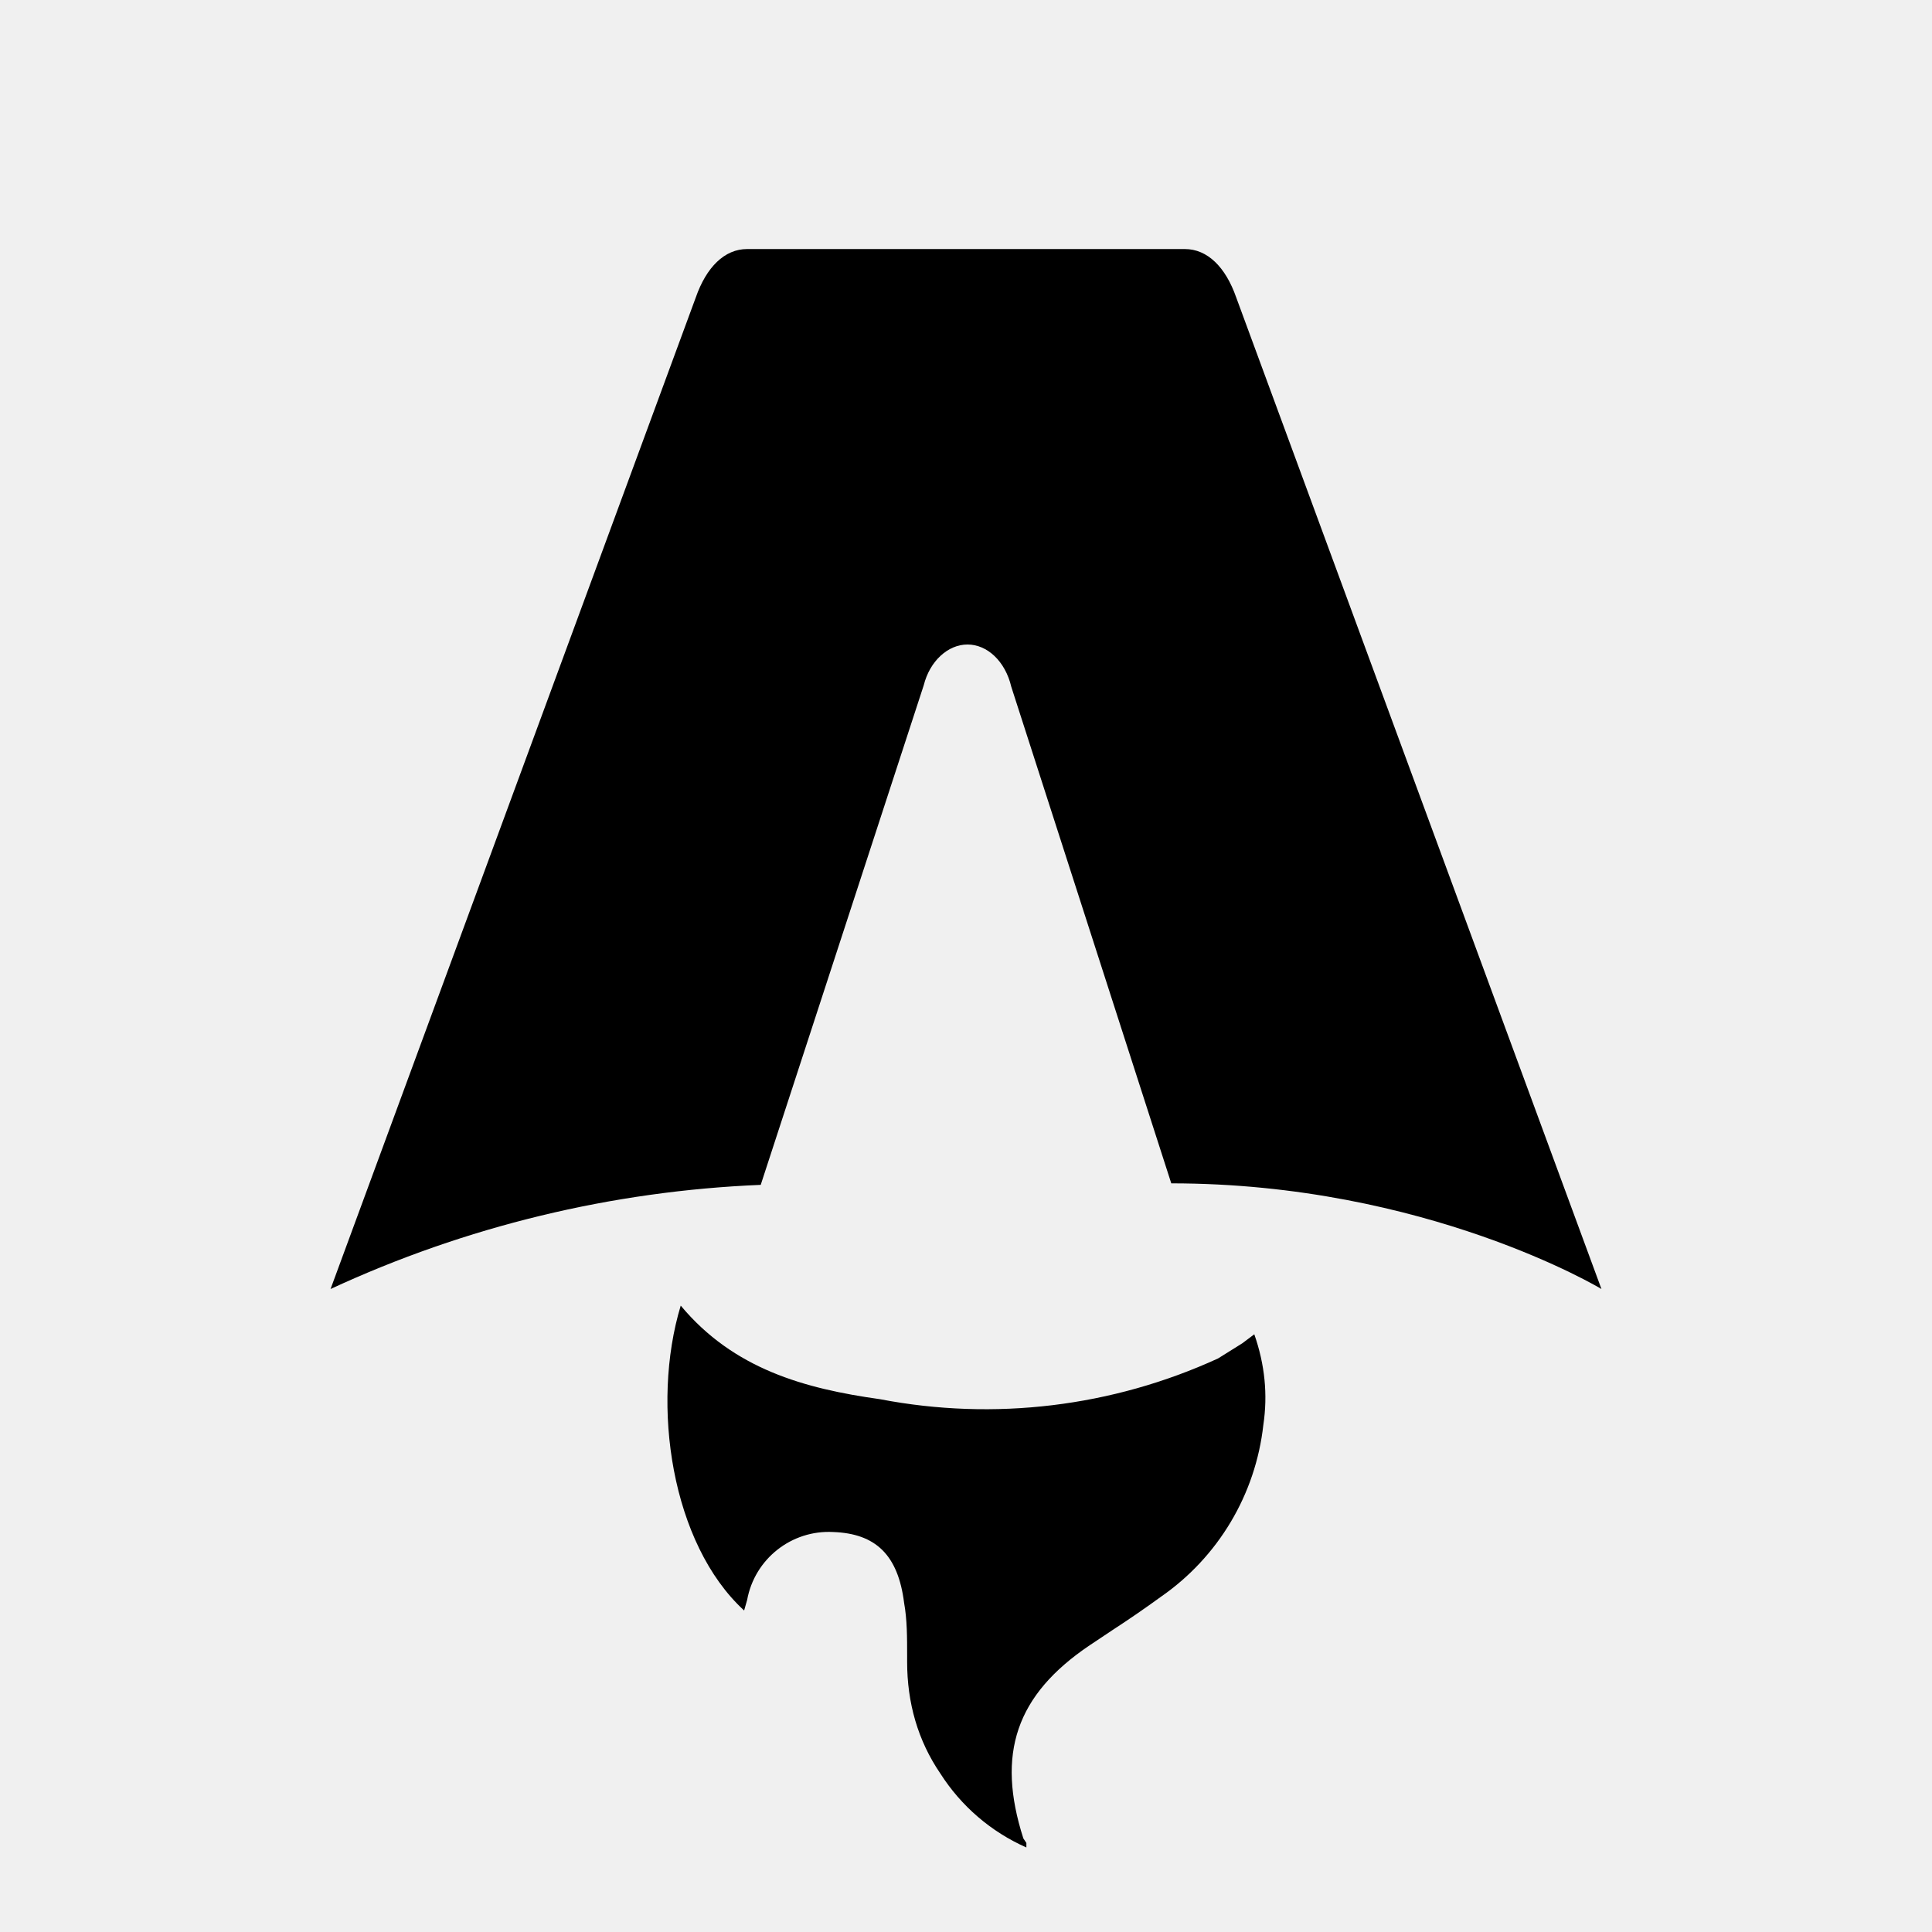
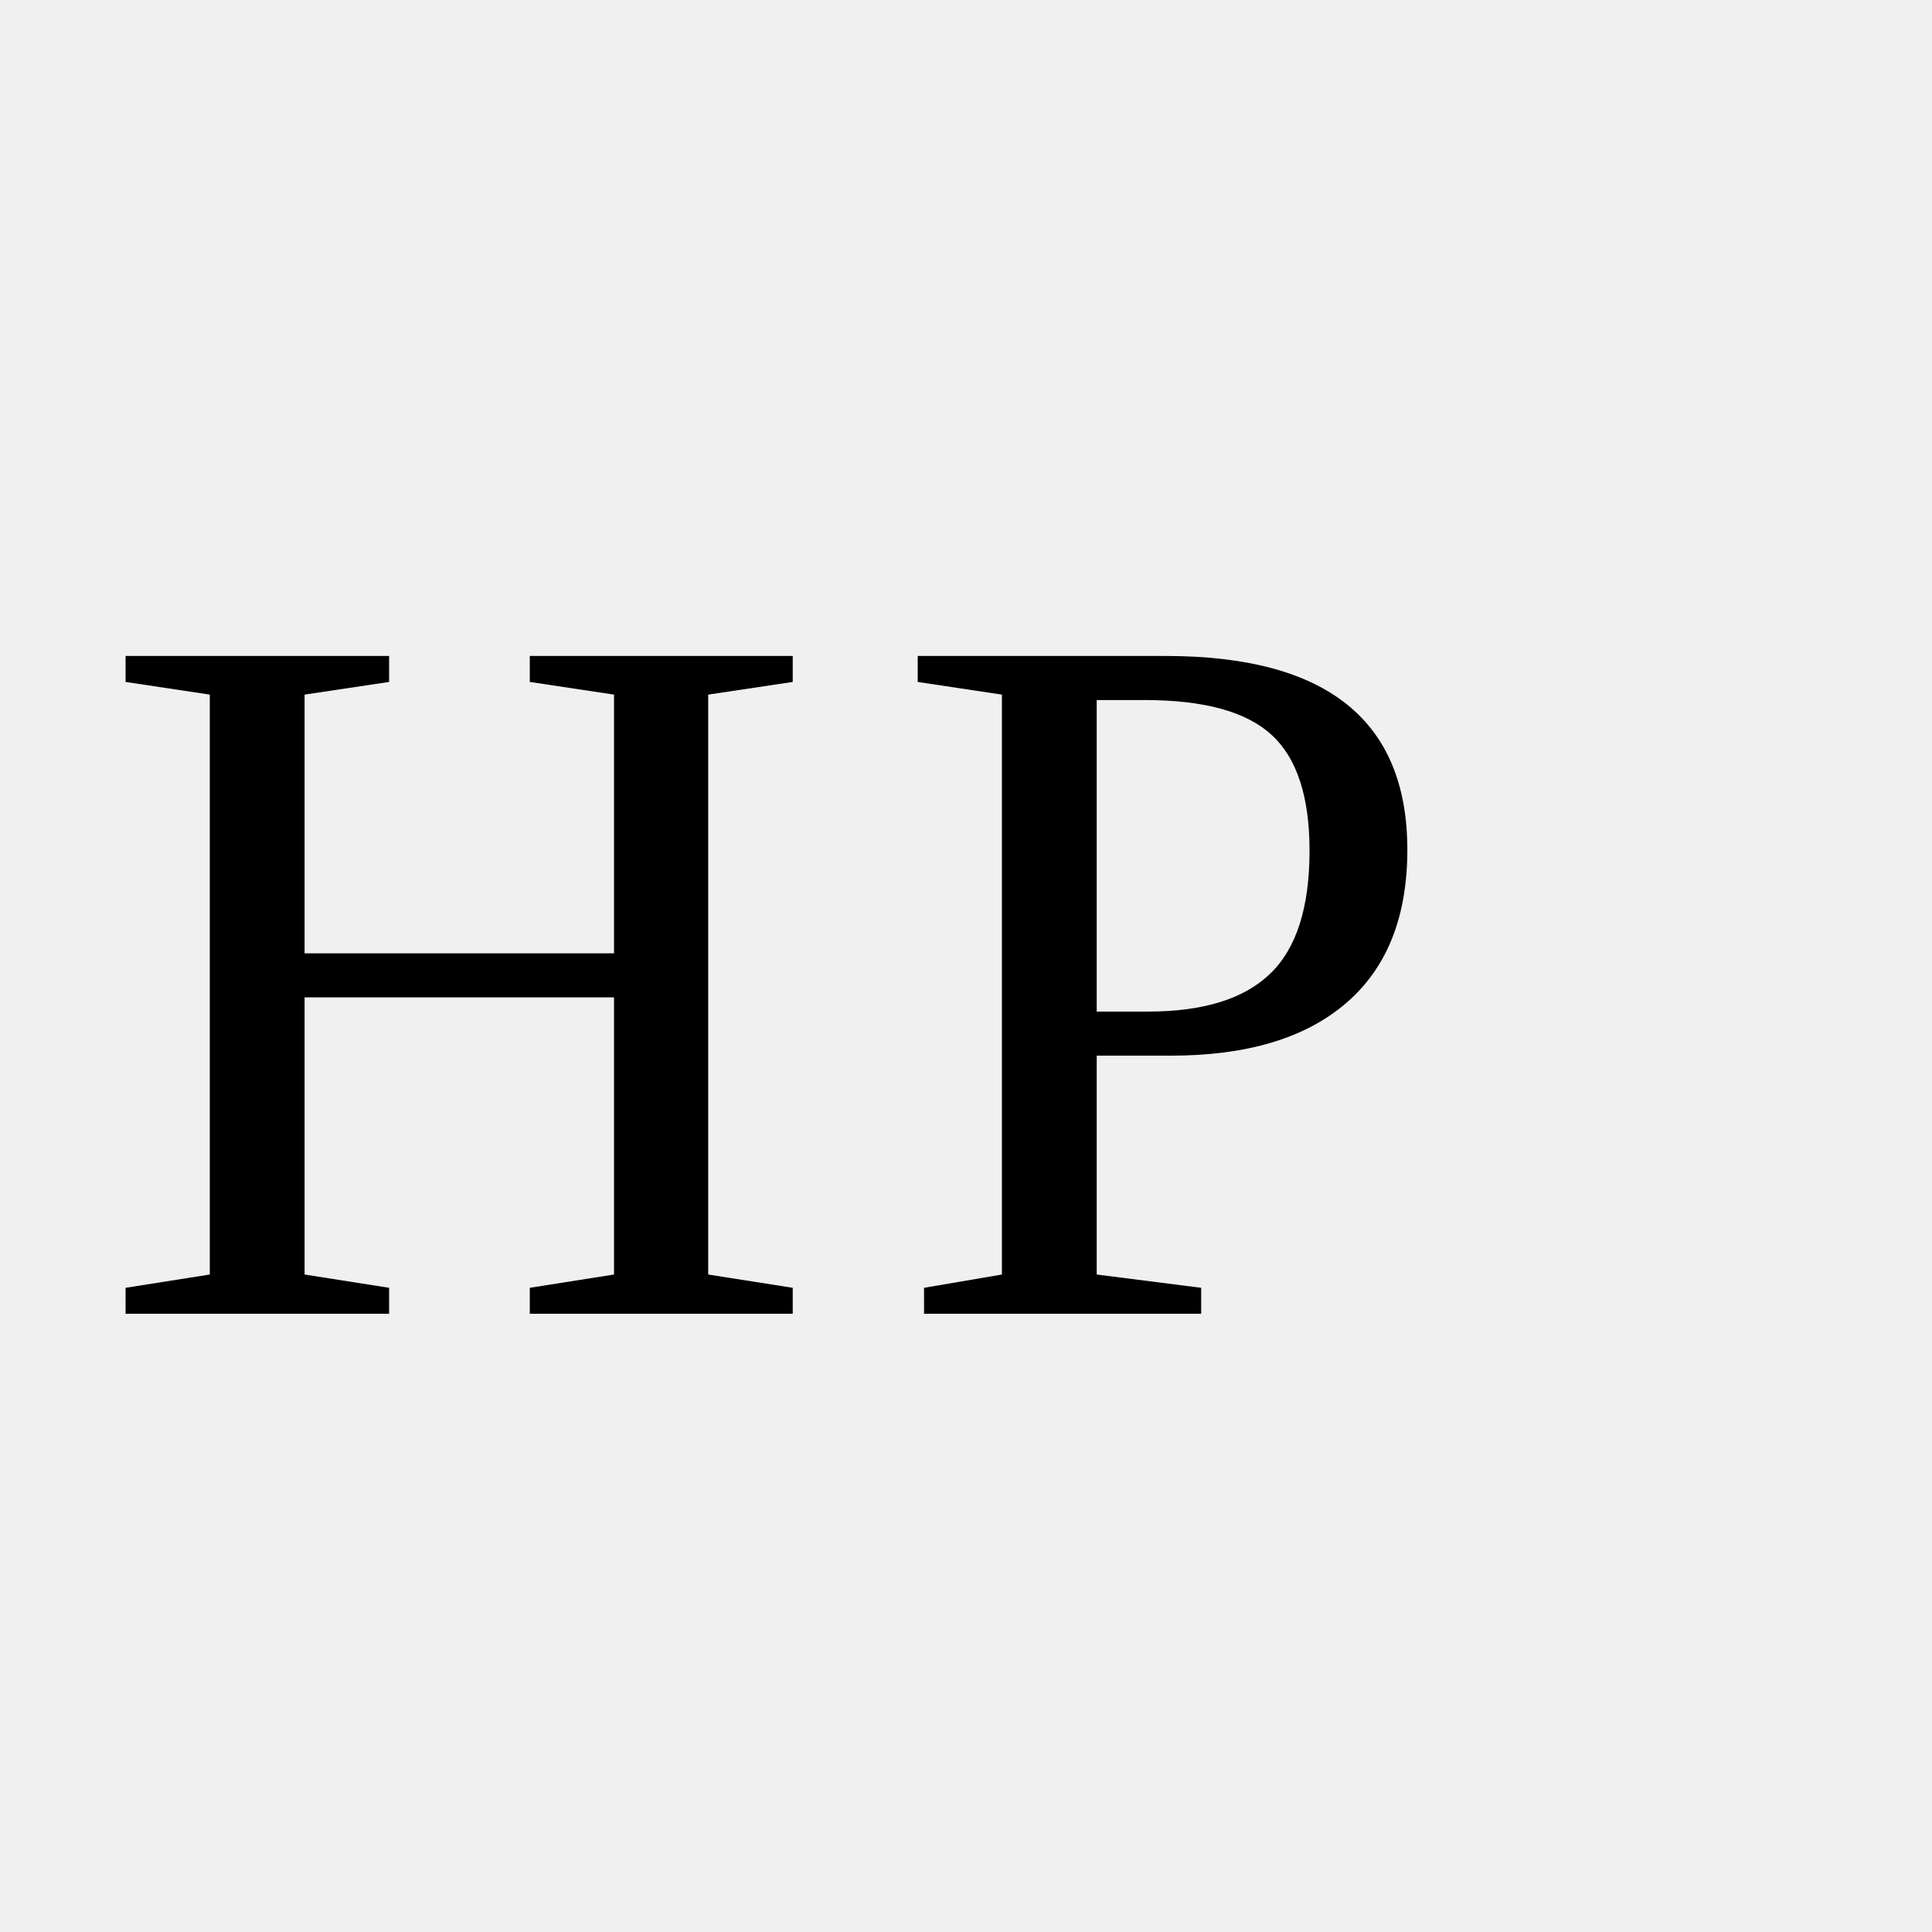
- <svg xmlns="http://www.w3.org/2000/svg" fill="none" viewBox="0 0 128 128">
-   <path d="M50.4 78.5a75.1 75.1 0 0 0-28.5 6.9l24.2-65.7c.7-2 1.9-3.2 3.4-3.2h29c1.5 0 2.7 1.2 3.4 3.2l24.2 65.7s-11.6-7-28.5-7L67 45.5c-.4-1.7-1.6-2.8-2.9-2.8-1.3 0-2.5 1.1-2.9 2.7L50.4 78.5Zm-1.1 28.2Zm-4.2-20.2c-2 6.6-.6 15.8 4.2 20.2a17.5 17.5 0 0 1 .2-.7 5.5 5.5 0 0 1 5.7-4.5c2.8.1 4.3 1.5 4.7 4.7.2 1.1.2 2.3.2 3.5v.4c0 2.7.7 5.2 2.2 7.4a13 13 0 0 0 5.7 4.9v-.3l-.2-.3c-1.8-5.6-.5-9.5 4.4-12.8l1.5-1a73 73 0 0 0 3.2-2.2 16 16 0 0 0 6.8-11.4c.3-2 .1-4-.6-6l-.8.6-1.6 1a37 37 0 0 1-22.4 2.7c-5-.7-9.7-2-13.2-6.2Z" />
+ <svg xmlns="http://www.w3.org/2000/svg" viewBox="0 0 100 100">
  <style>
-         path { fill: #000; }
-         @media (prefers-color-scheme: dark) {
-             path { fill: #FFF; }
-         }
-     </style>
+     text {
+       font-family: 'Times New Roman', Times, serif;
+       font-size: 52px;
+       font-weight: 400;
+     }
+     @media (prefers-color-scheme: light) {
+       text { fill: #18181b; }
+     }
+     @media (prefers-color-scheme: dark) {
+       text { fill: #fafafa; }
+     }
+   </style>
+   <text x="5" y="68">H</text>
+   <text x="46" y="68">P</text>
</svg>
